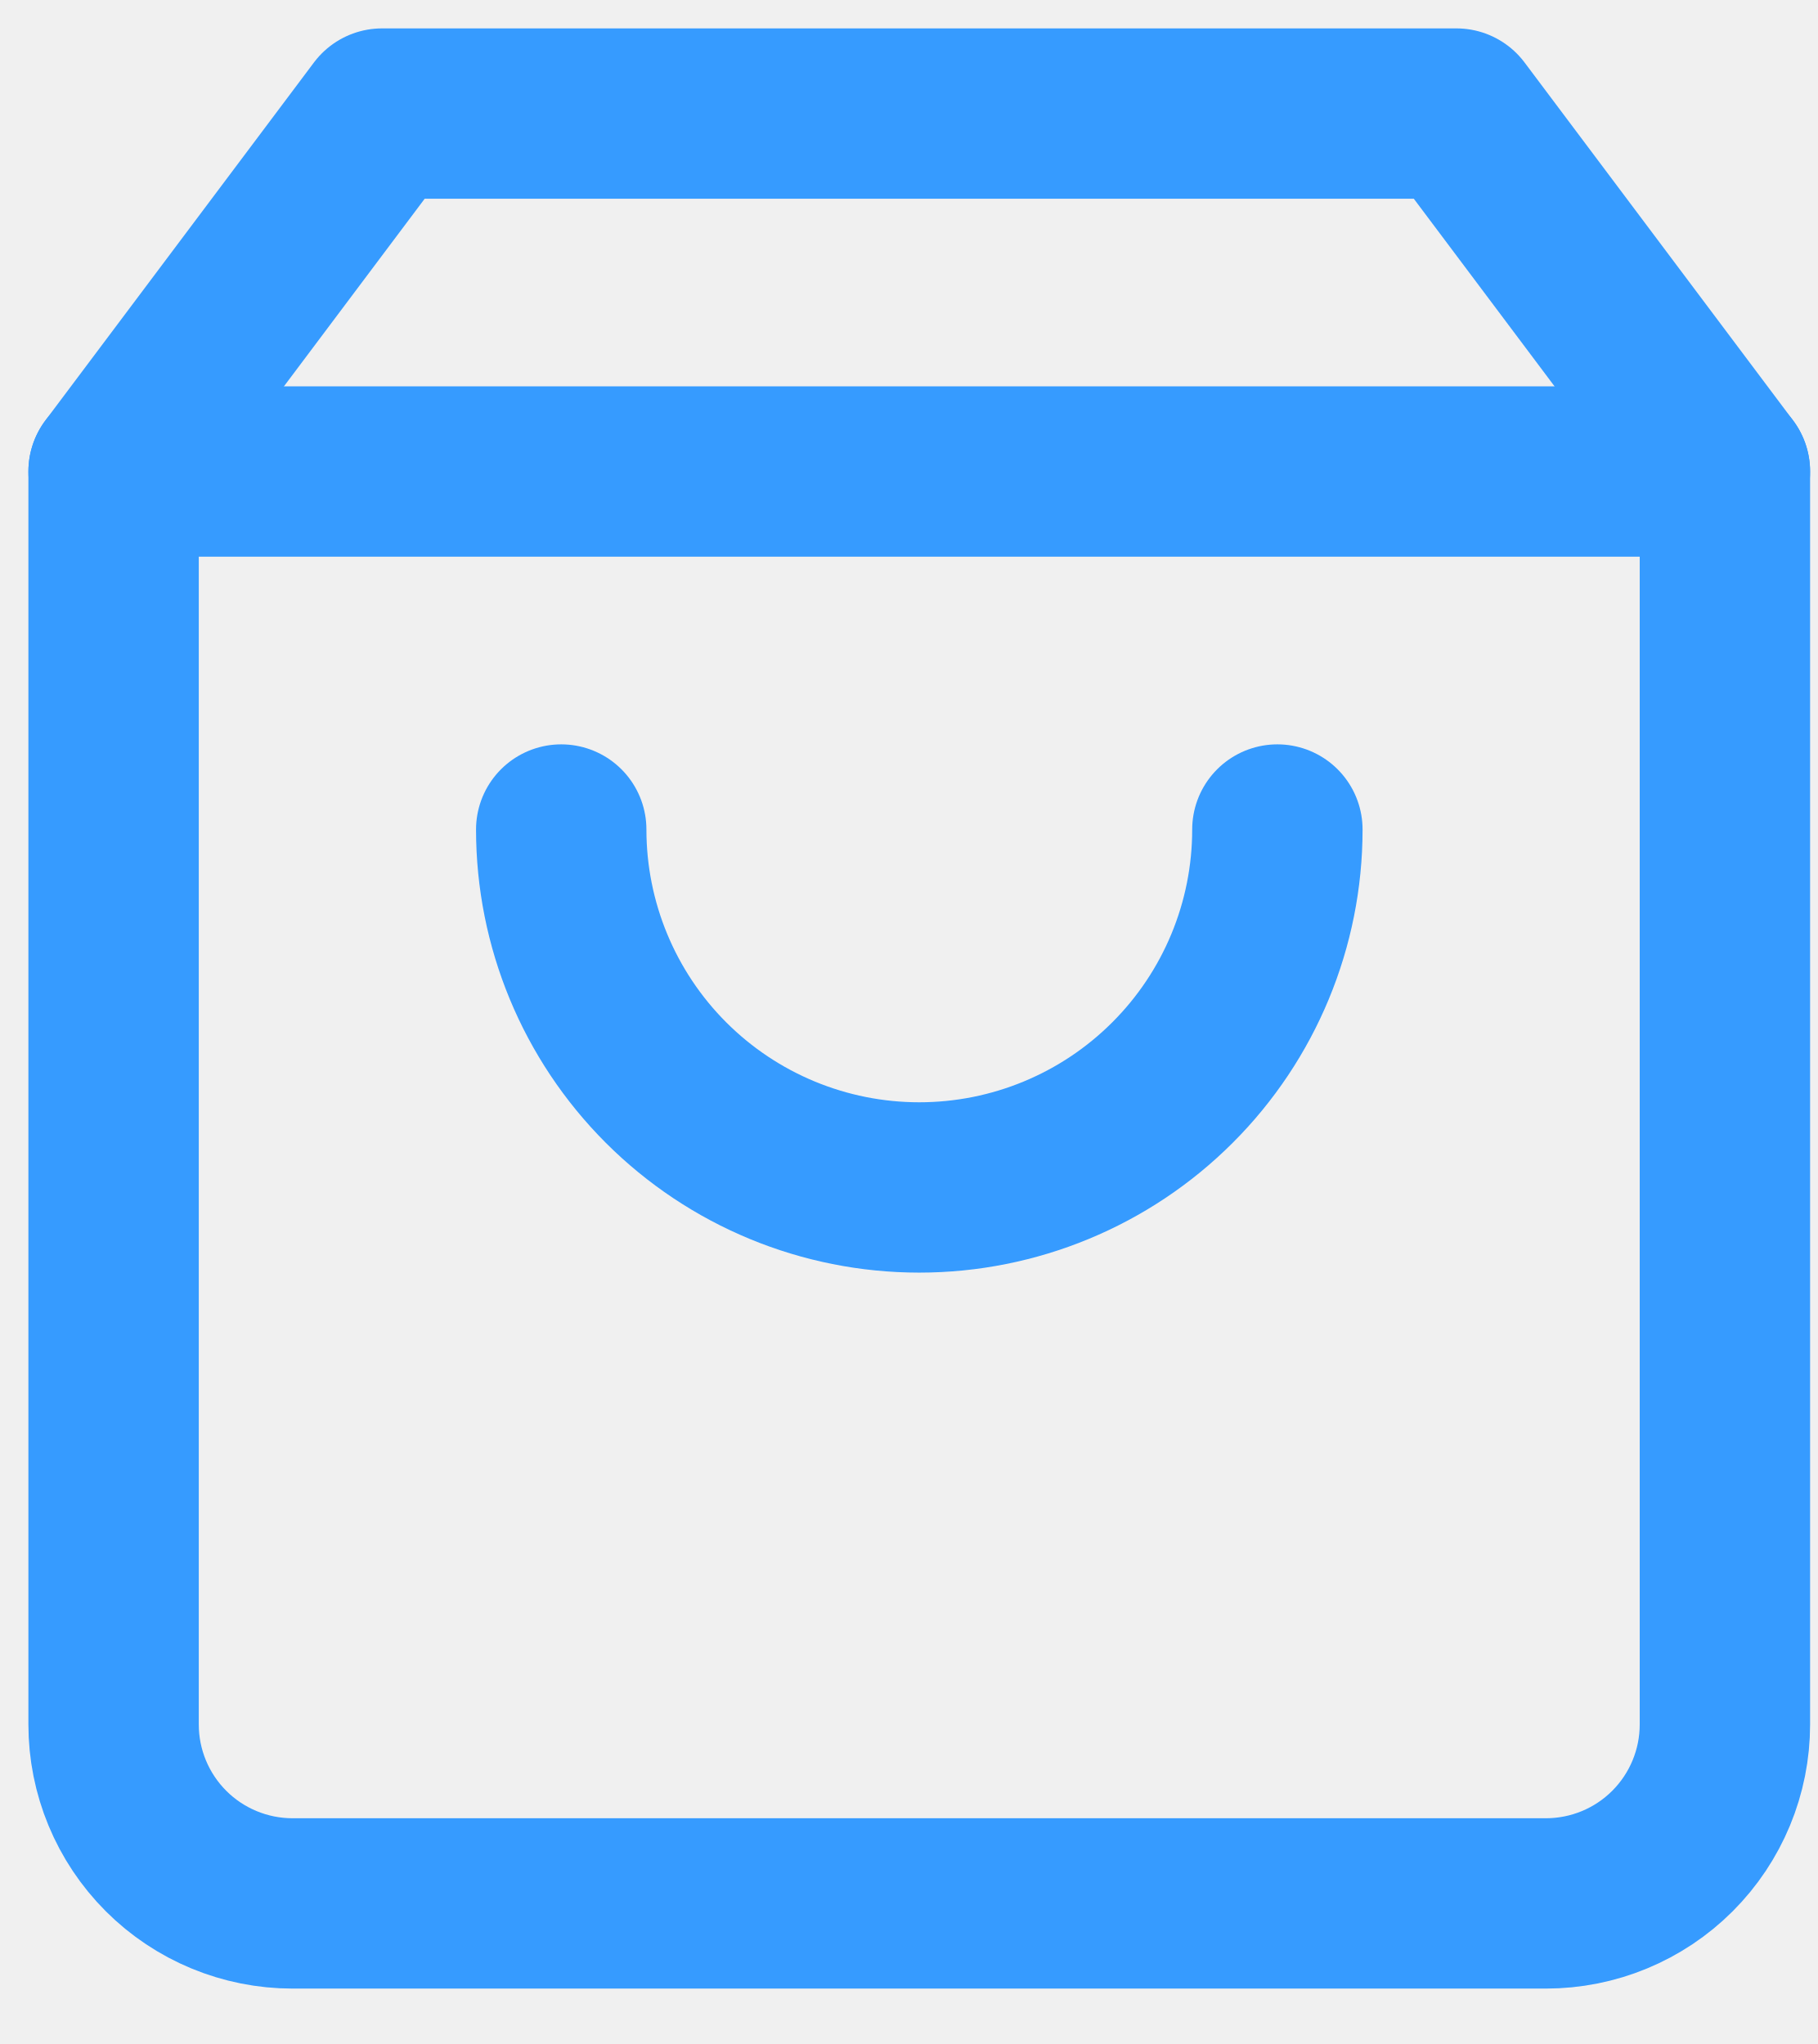
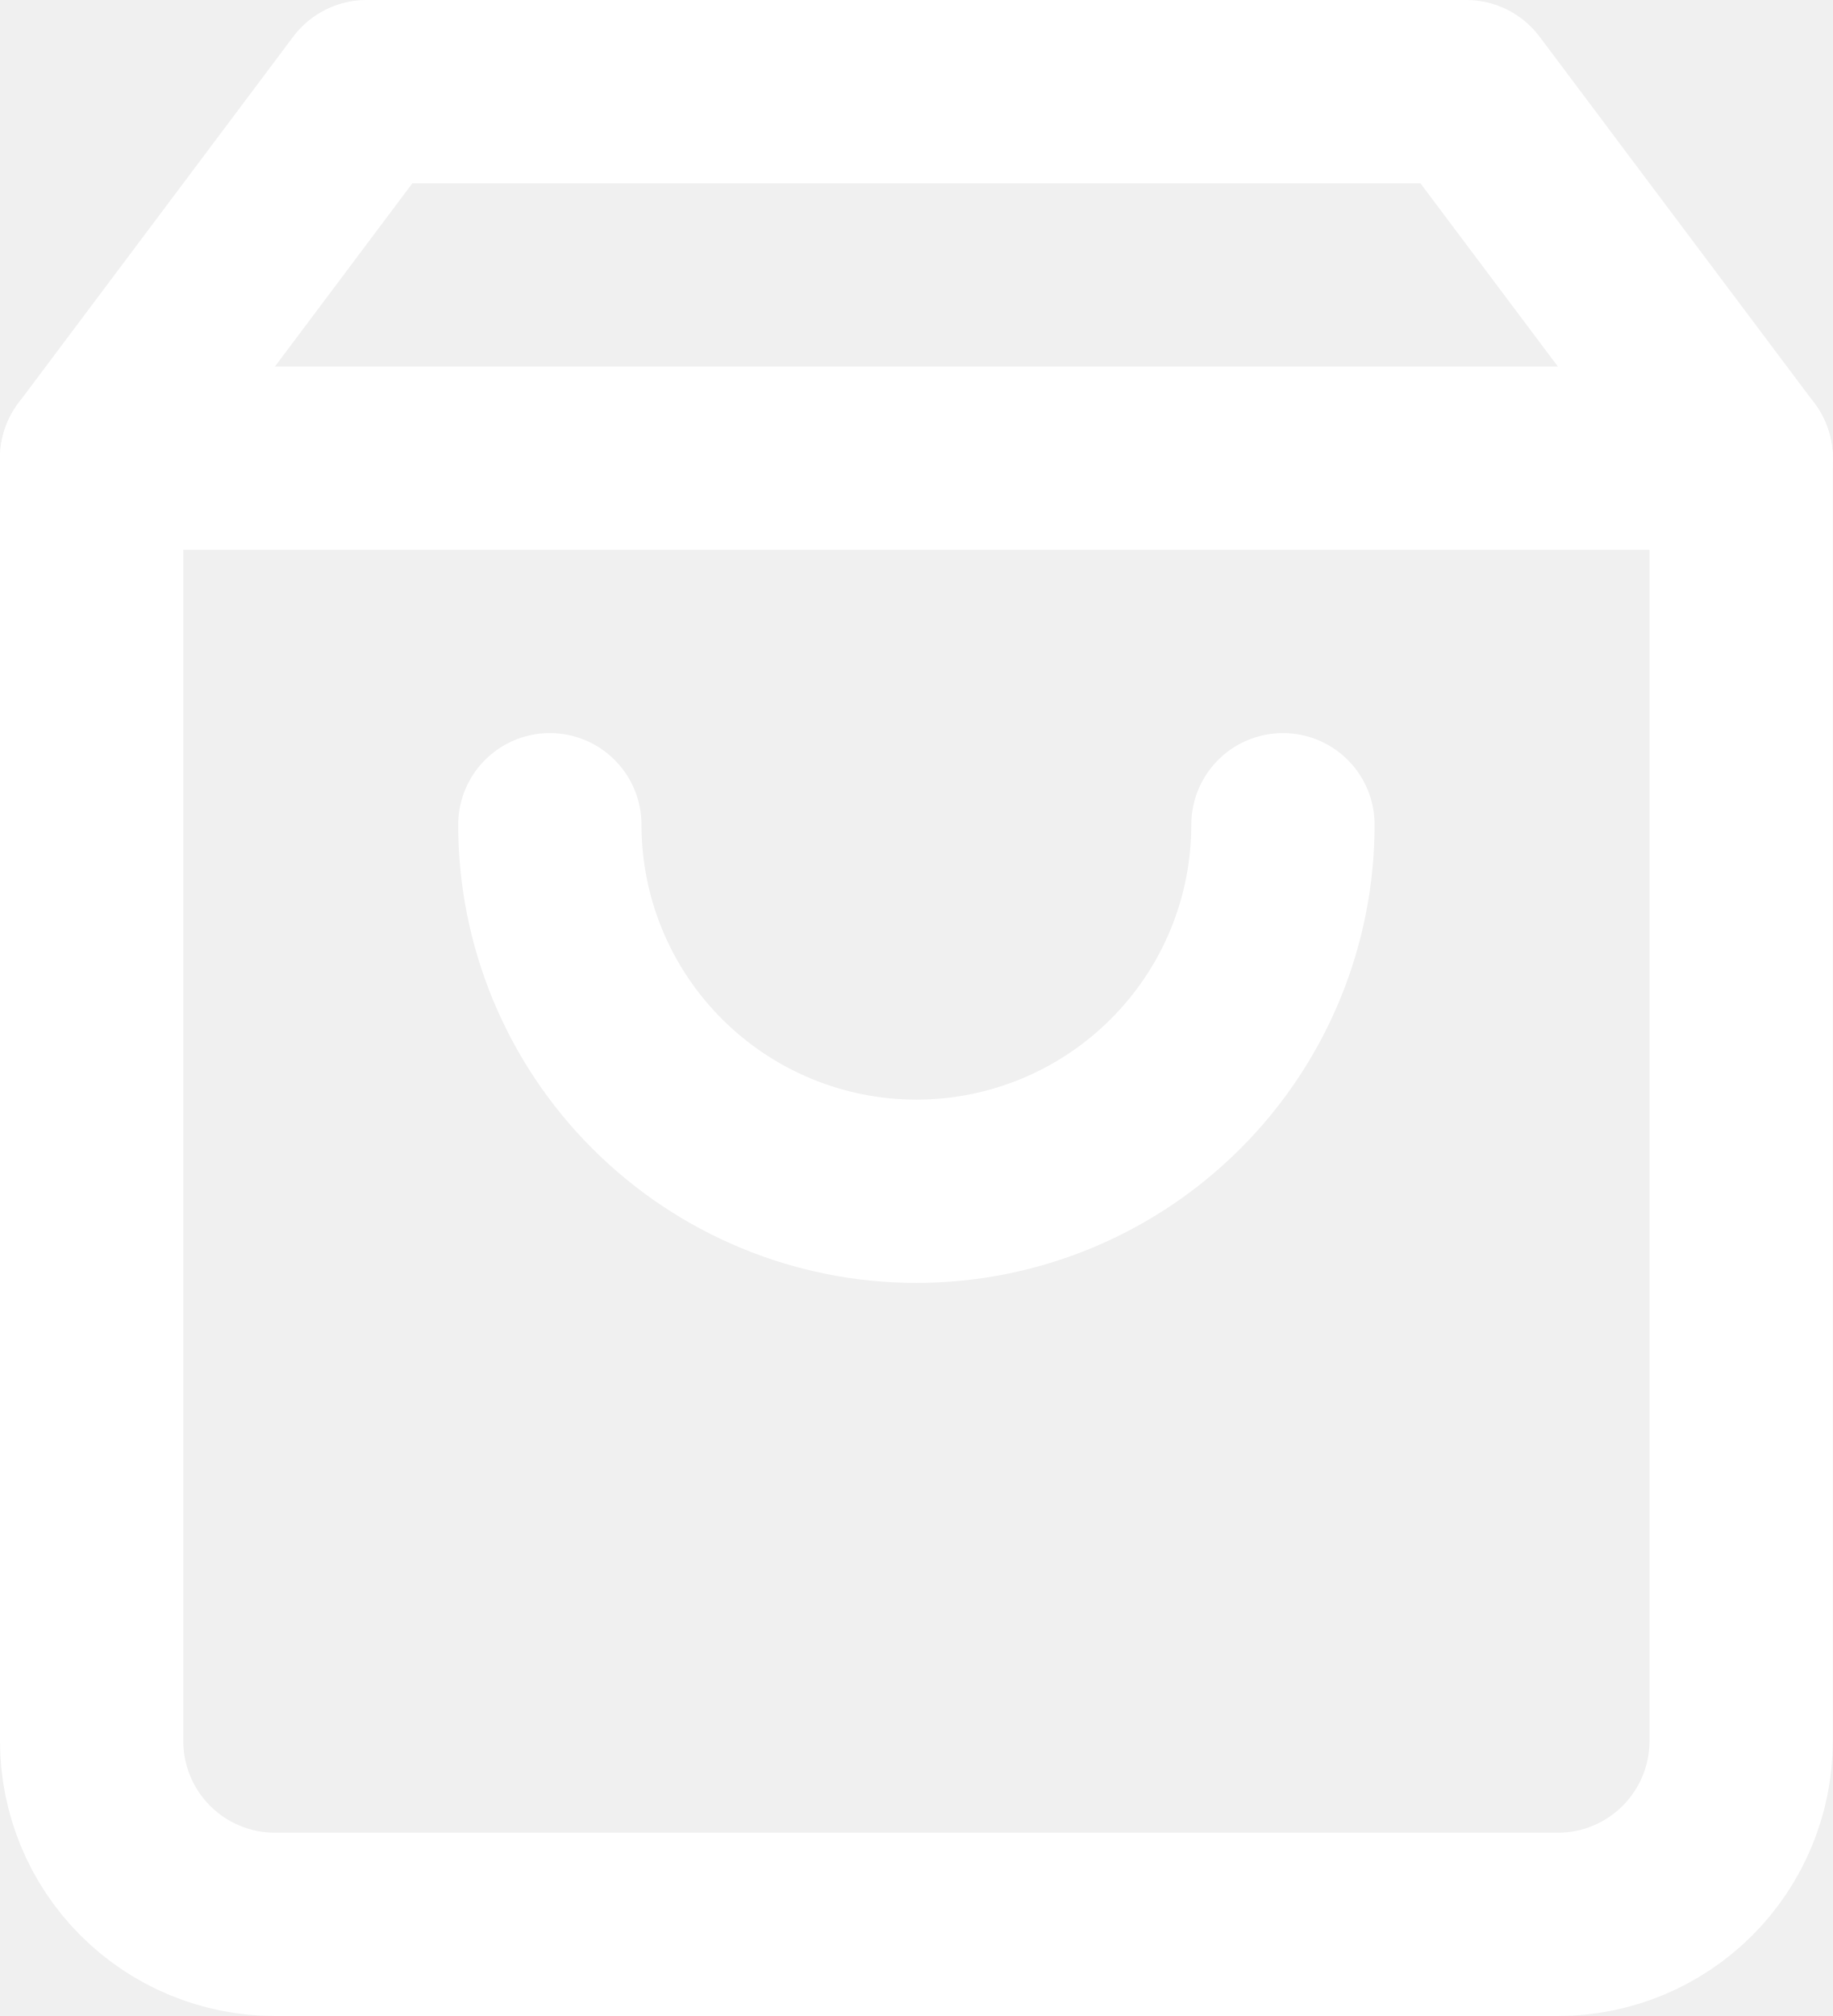
- <svg xmlns="http://www.w3.org/2000/svg" width="16" height="18" viewBox="0 0 16 18" fill="none">
-   <path d="M3.364 1L1 4.152V15.186C1 15.604 1.166 16.005 1.462 16.301C1.757 16.596 2.158 16.762 2.576 16.762H13.61C14.028 16.762 14.429 16.596 14.724 16.301C15.02 16.005 15.186 15.604 15.186 15.186V4.152L12.822 1H3.364Z" stroke="#369BFF" stroke-width="1.5" stroke-linecap="round" stroke-linejoin="round" />
-   <path d="M1 4.152H15.186" stroke="#369BFF" stroke-width="1.5" stroke-linecap="round" stroke-linejoin="round" />
-   <path d="M11.246 7.305C11.246 8.141 10.914 8.943 10.322 9.534C9.731 10.125 8.929 10.457 8.093 10.457C7.257 10.457 6.455 10.125 5.864 9.534C5.273 8.943 4.941 8.141 4.941 7.305" stroke="#369BFF" stroke-width="1.5" stroke-linecap="round" stroke-linejoin="round" />
+ <svg xmlns="http://www.w3.org/2000/svg" width="20" height="22" viewBox="0 0 20 22" fill="none">
+   <path d="M4 1L1 5V19C1 19.53 1.211 20.039 1.586 20.414C1.961 20.789 2.47 21 3 21H17C17.53 21 18.039 20.789 18.414 20.414C18.789 20.039 19 19.53 19 19V5L16 1H4Z" stroke="white" stroke-width="2" stroke-linecap="round" stroke-linejoin="round" />
+   <path d="M1 5H19" stroke="white" stroke-width="2" stroke-linecap="round" stroke-linejoin="round" />
+   <path d="M14 9C14 10.061 13.579 11.078 12.828 11.828C12.078 12.578 11.061 13 10 13C8.939 13 7.922 12.578 7.172 11.828C6.421 11.078 6 10.061 6 9" stroke="white" stroke-width="2" stroke-linecap="round" stroke-linejoin="round" />
</svg>
